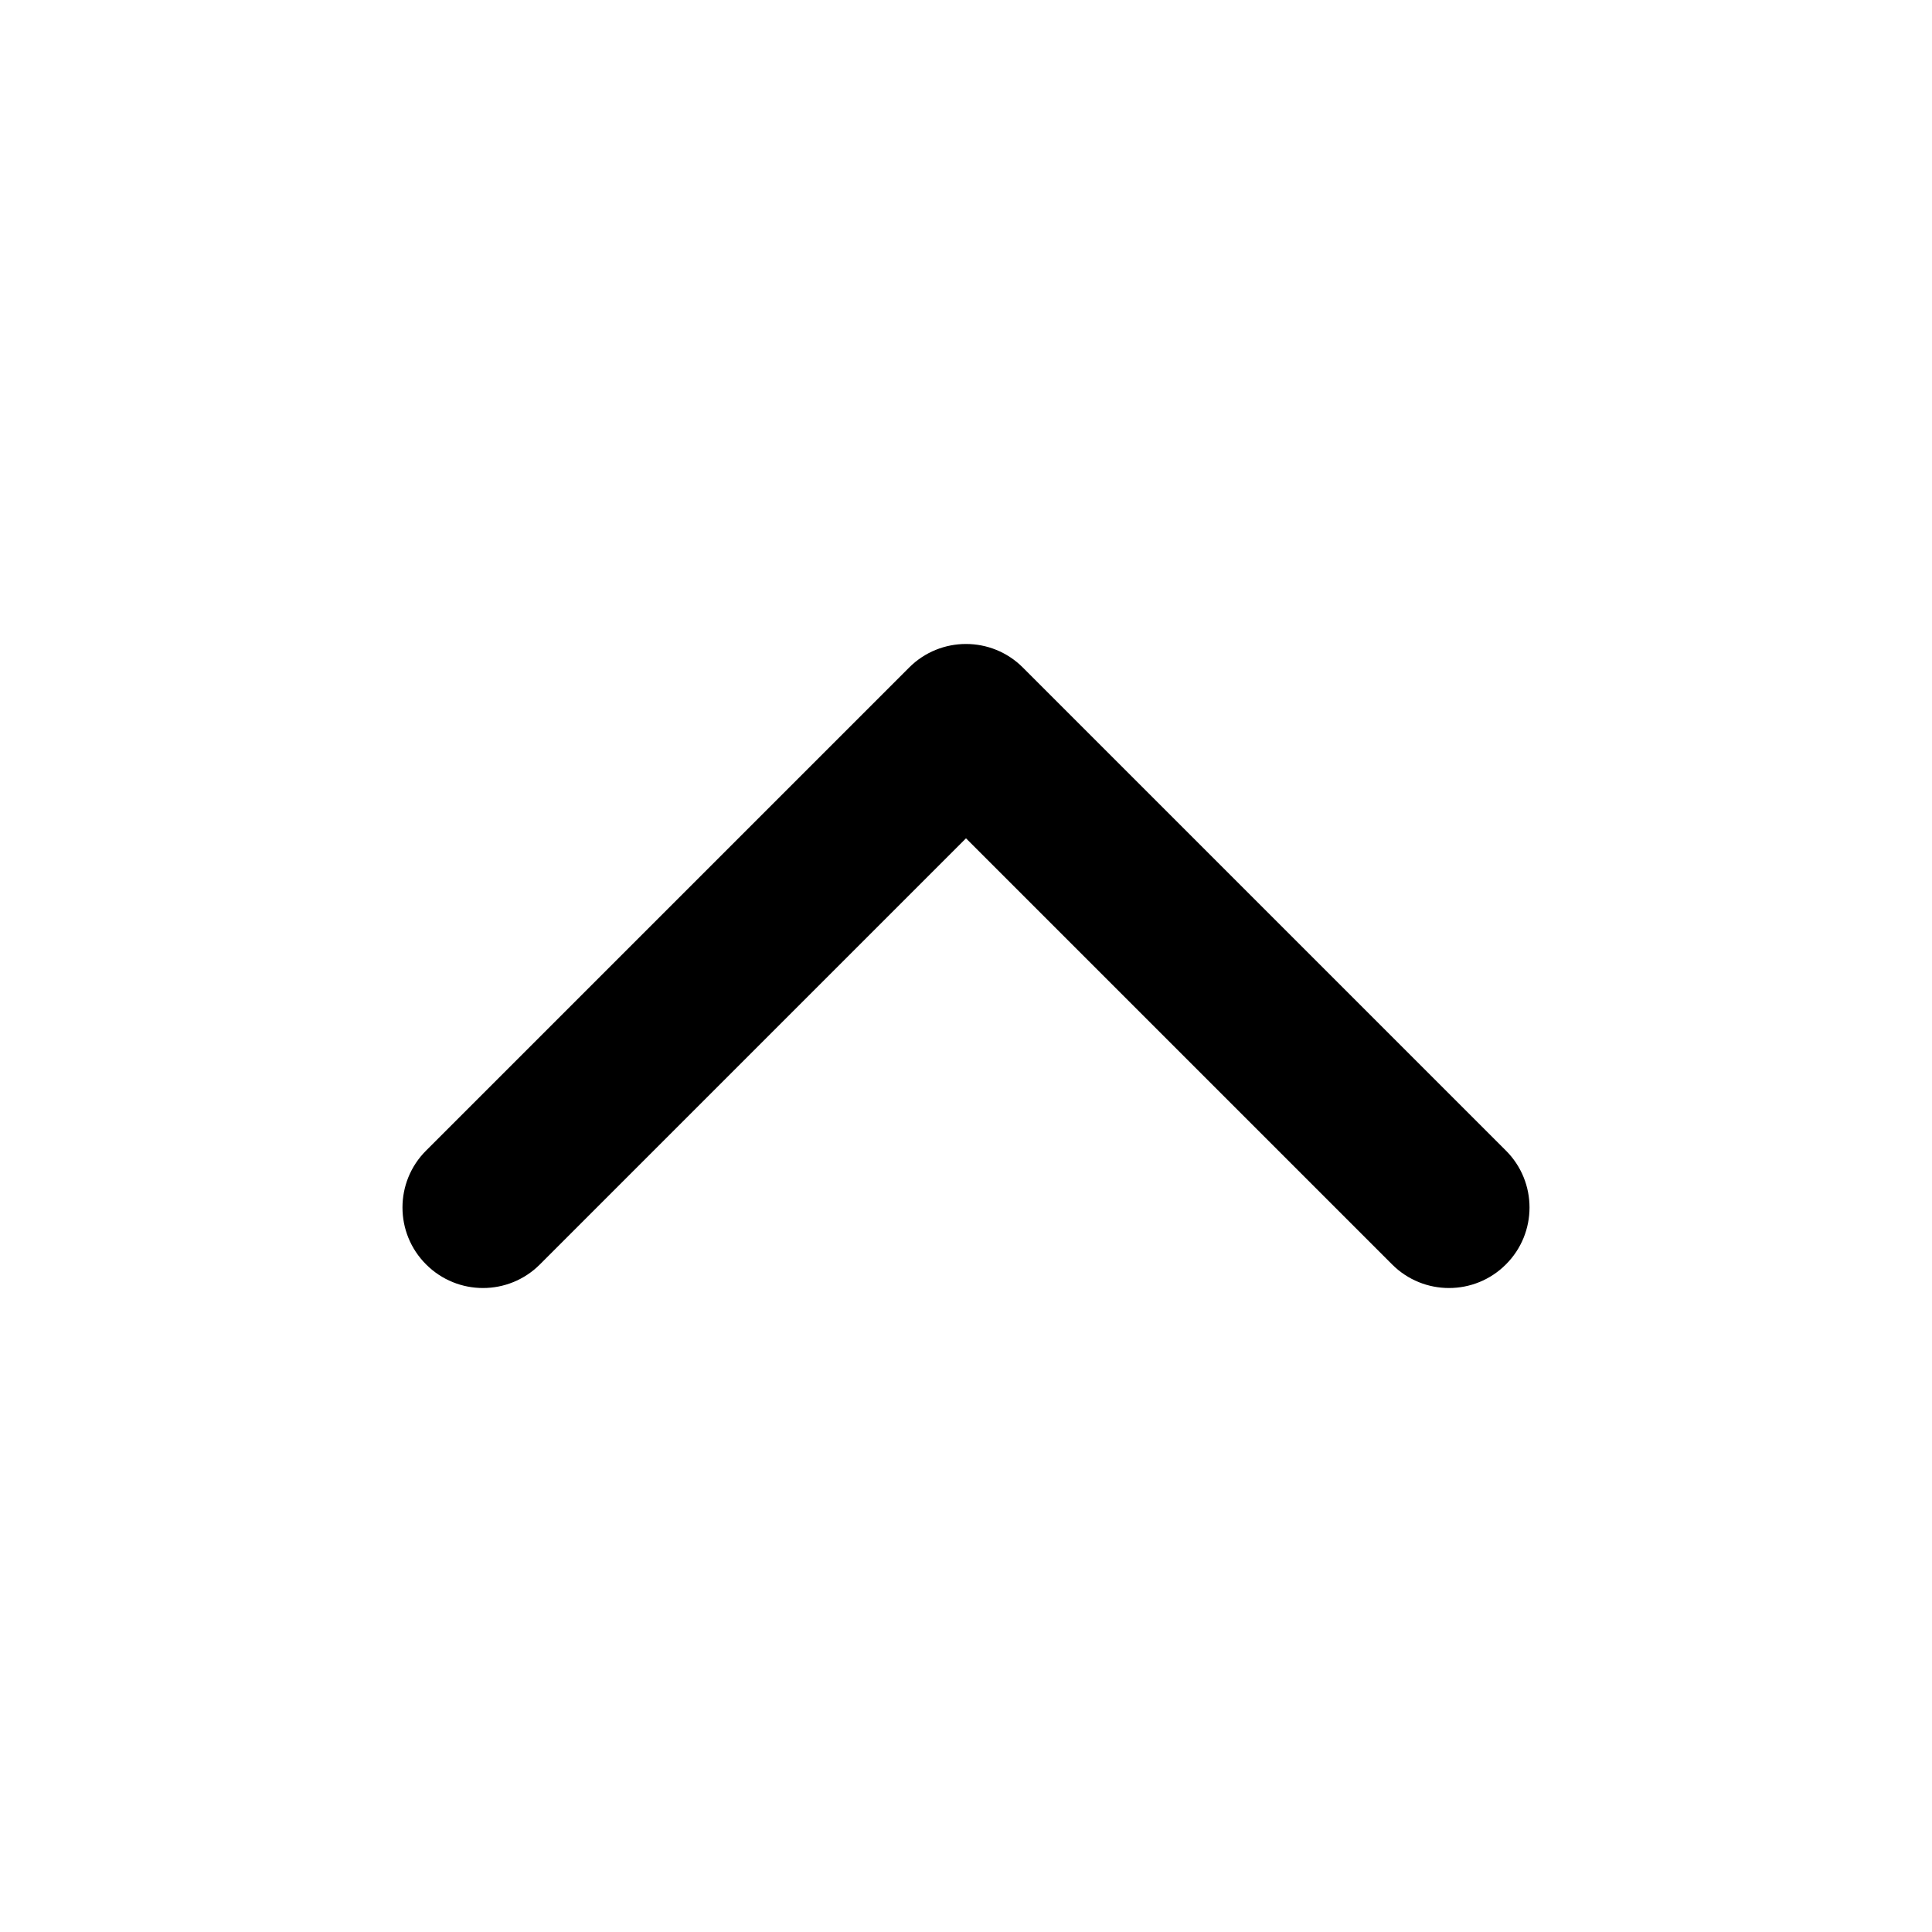
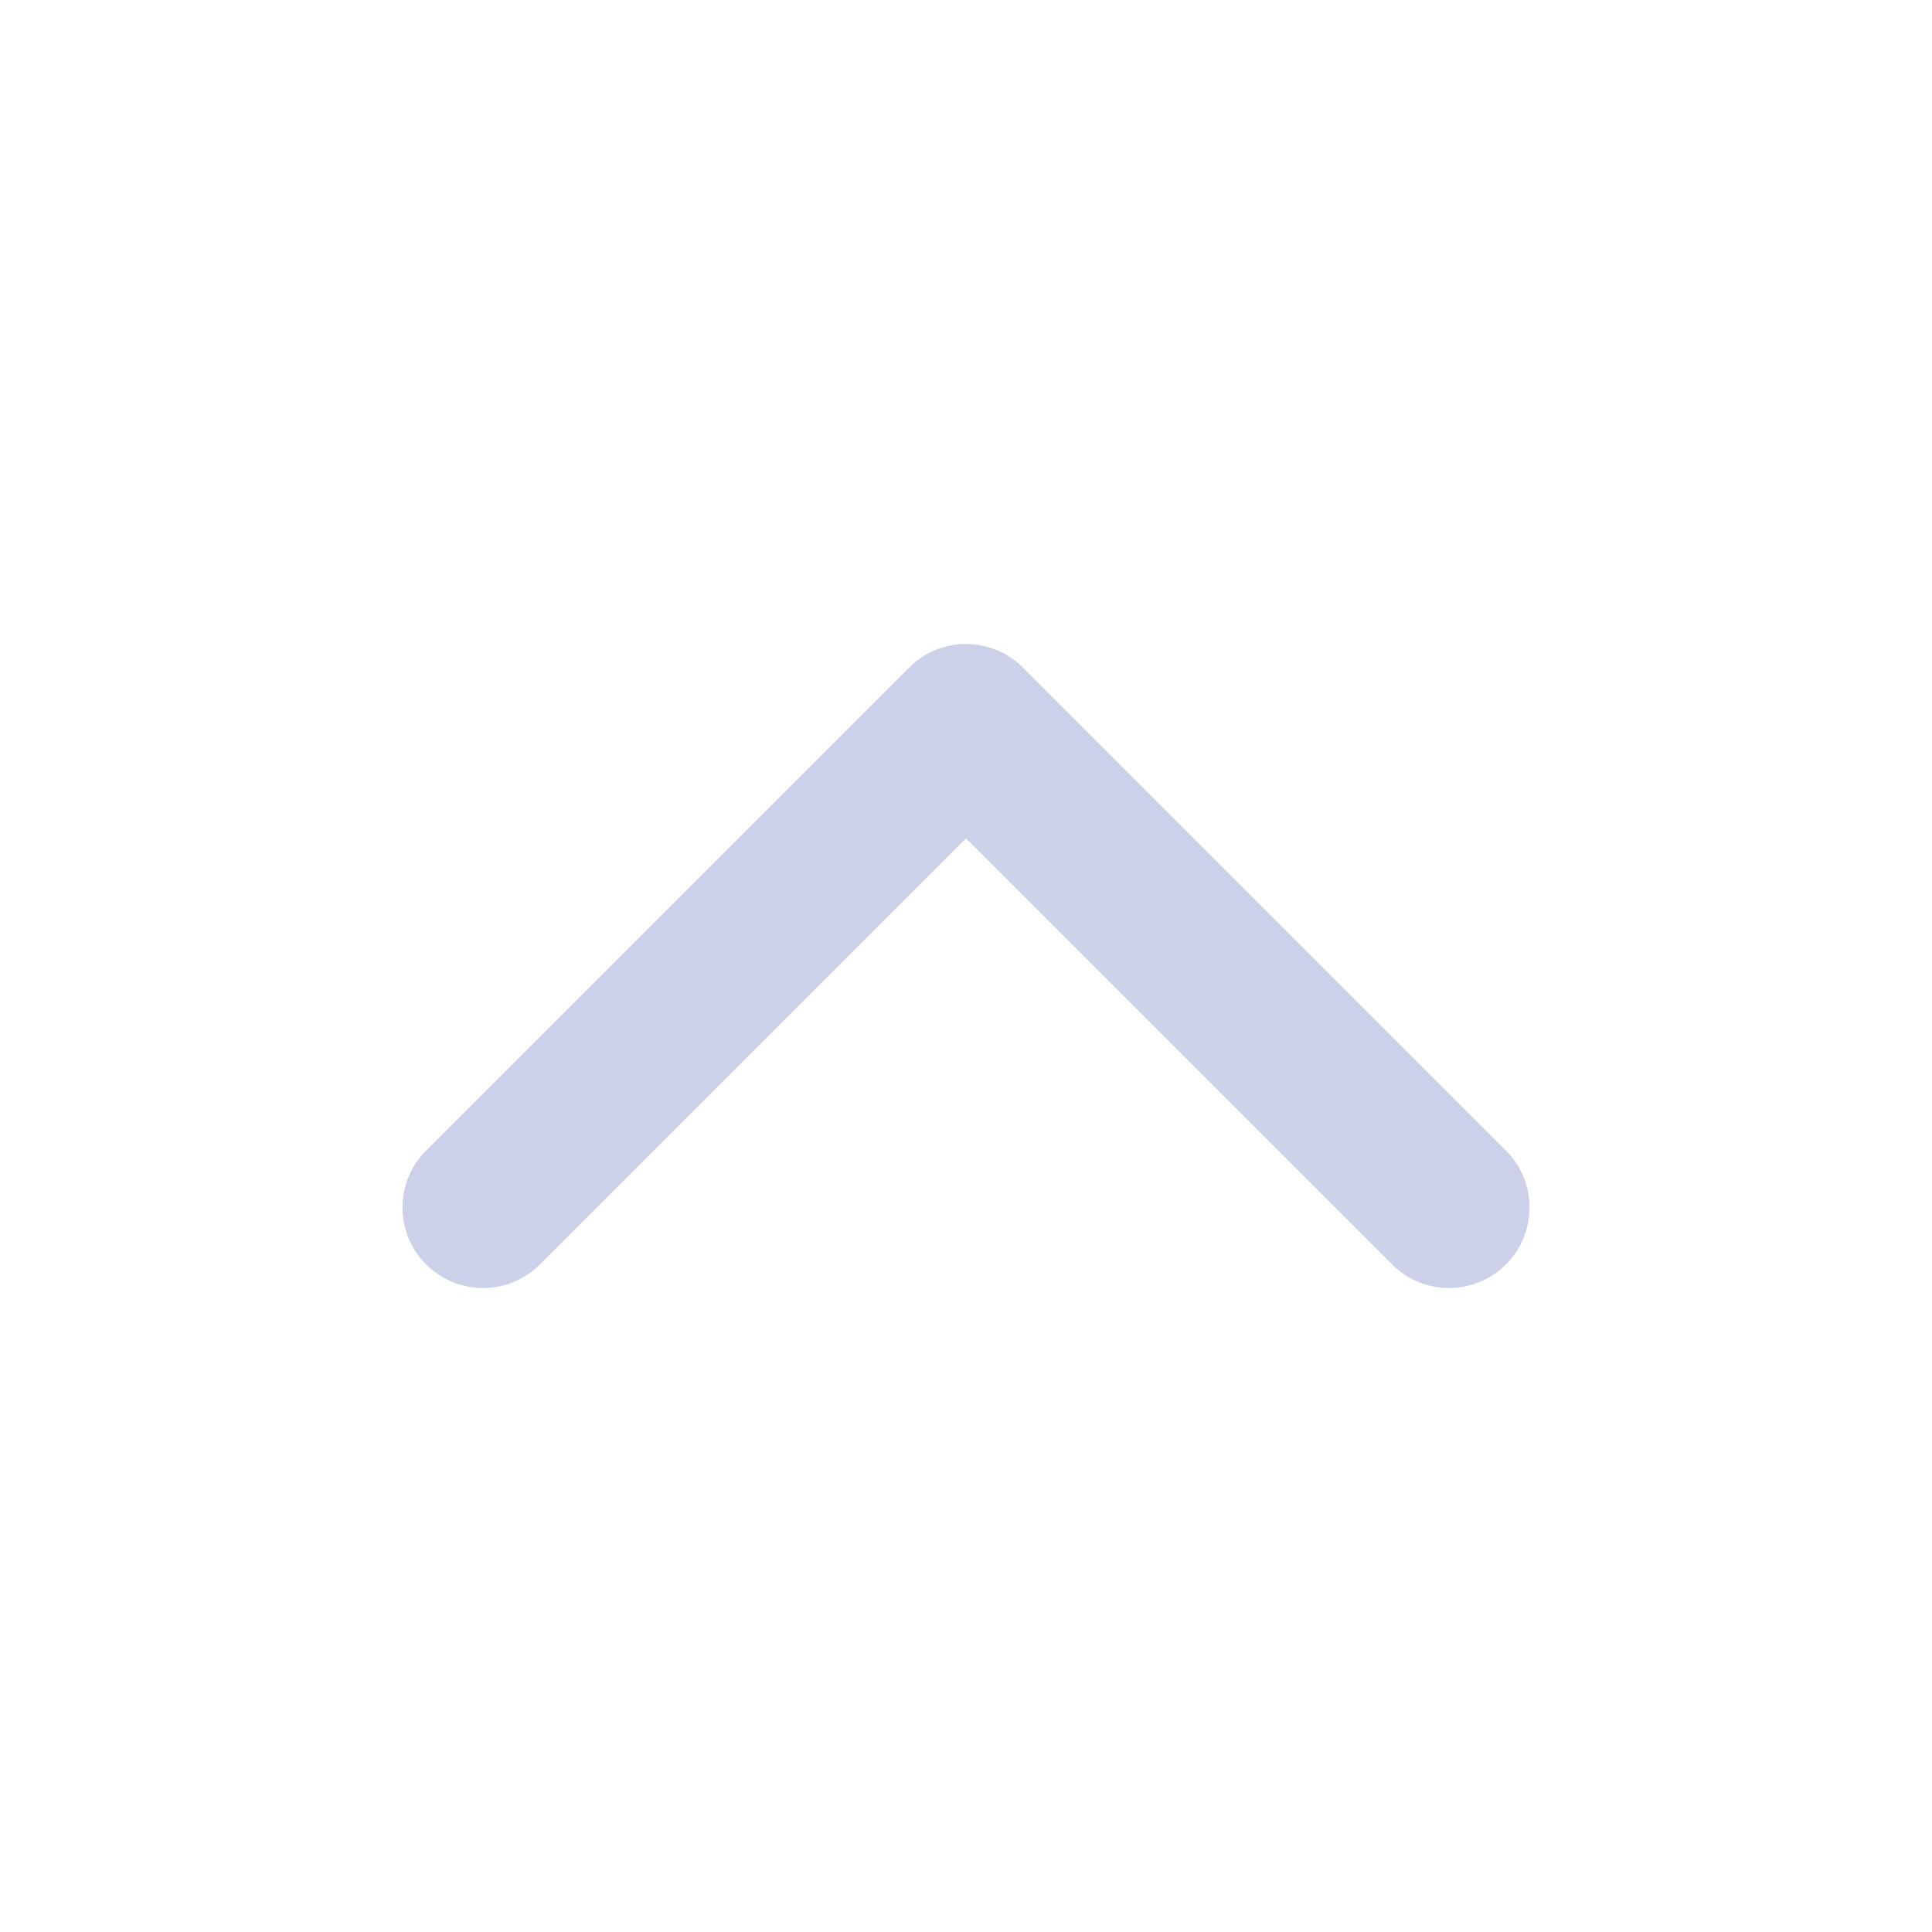
<svg xmlns="http://www.w3.org/2000/svg" width="24" height="24" viewBox="0 0 24 24" fill="none">
-   <path d="M12.707 8.293C12.317 7.902 11.683 7.902 11.293 8.293L5.293 14.293C4.902 14.683 4.902 15.317 5.293 15.707C5.683 16.098 6.317 16.098 6.707 15.707L12 10.414L17.293 15.707C17.683 16.098 18.317 16.098 18.707 15.707C19.098 15.317 19.098 14.683 18.707 14.293L12.707 8.293Z" fill="currentColor" />
+   <path d="M12.707 8.293C12.317 7.902 11.683 7.902 11.293 8.293L5.293 14.293C4.902 14.683 4.902 15.317 5.293 15.707C5.683 16.098 6.317 16.098 6.707 15.707L12 10.414L17.293 15.707C17.683 16.098 18.317 16.098 18.707 15.707C19.098 15.317 19.098 14.683 18.707 14.293L12.707 8.293Z" fill="#CCD1E9" />
</svg>
